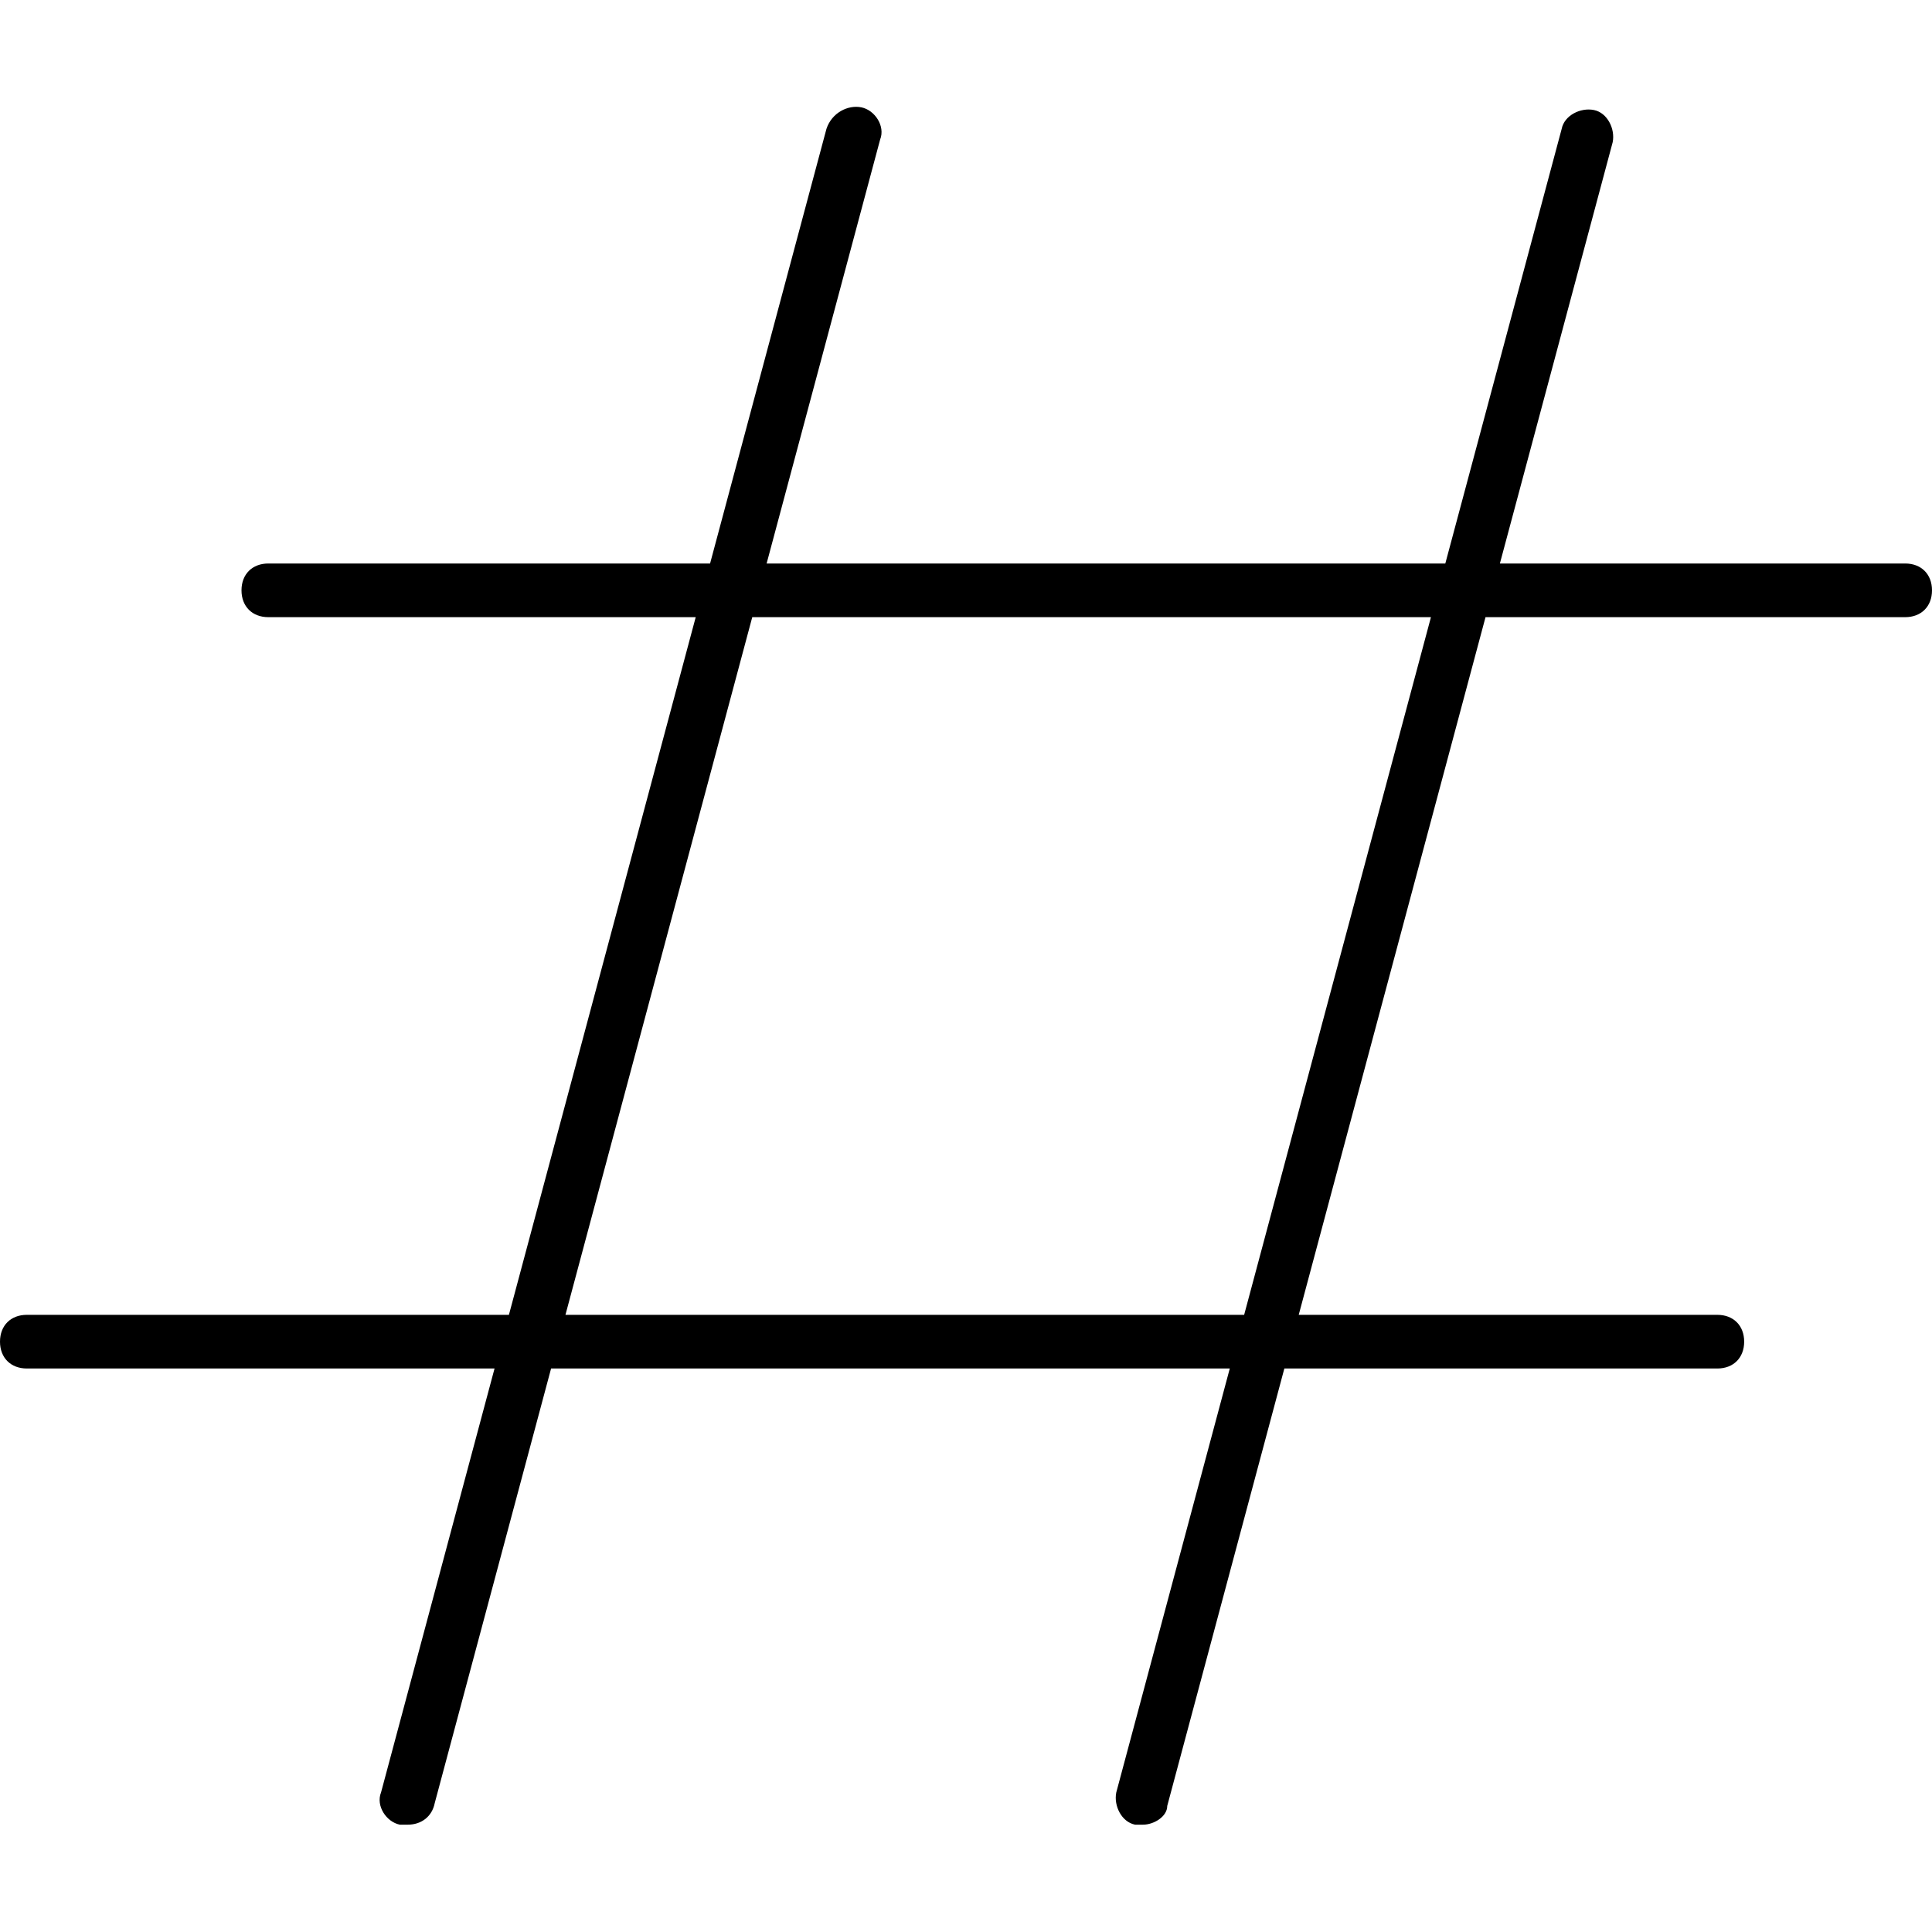
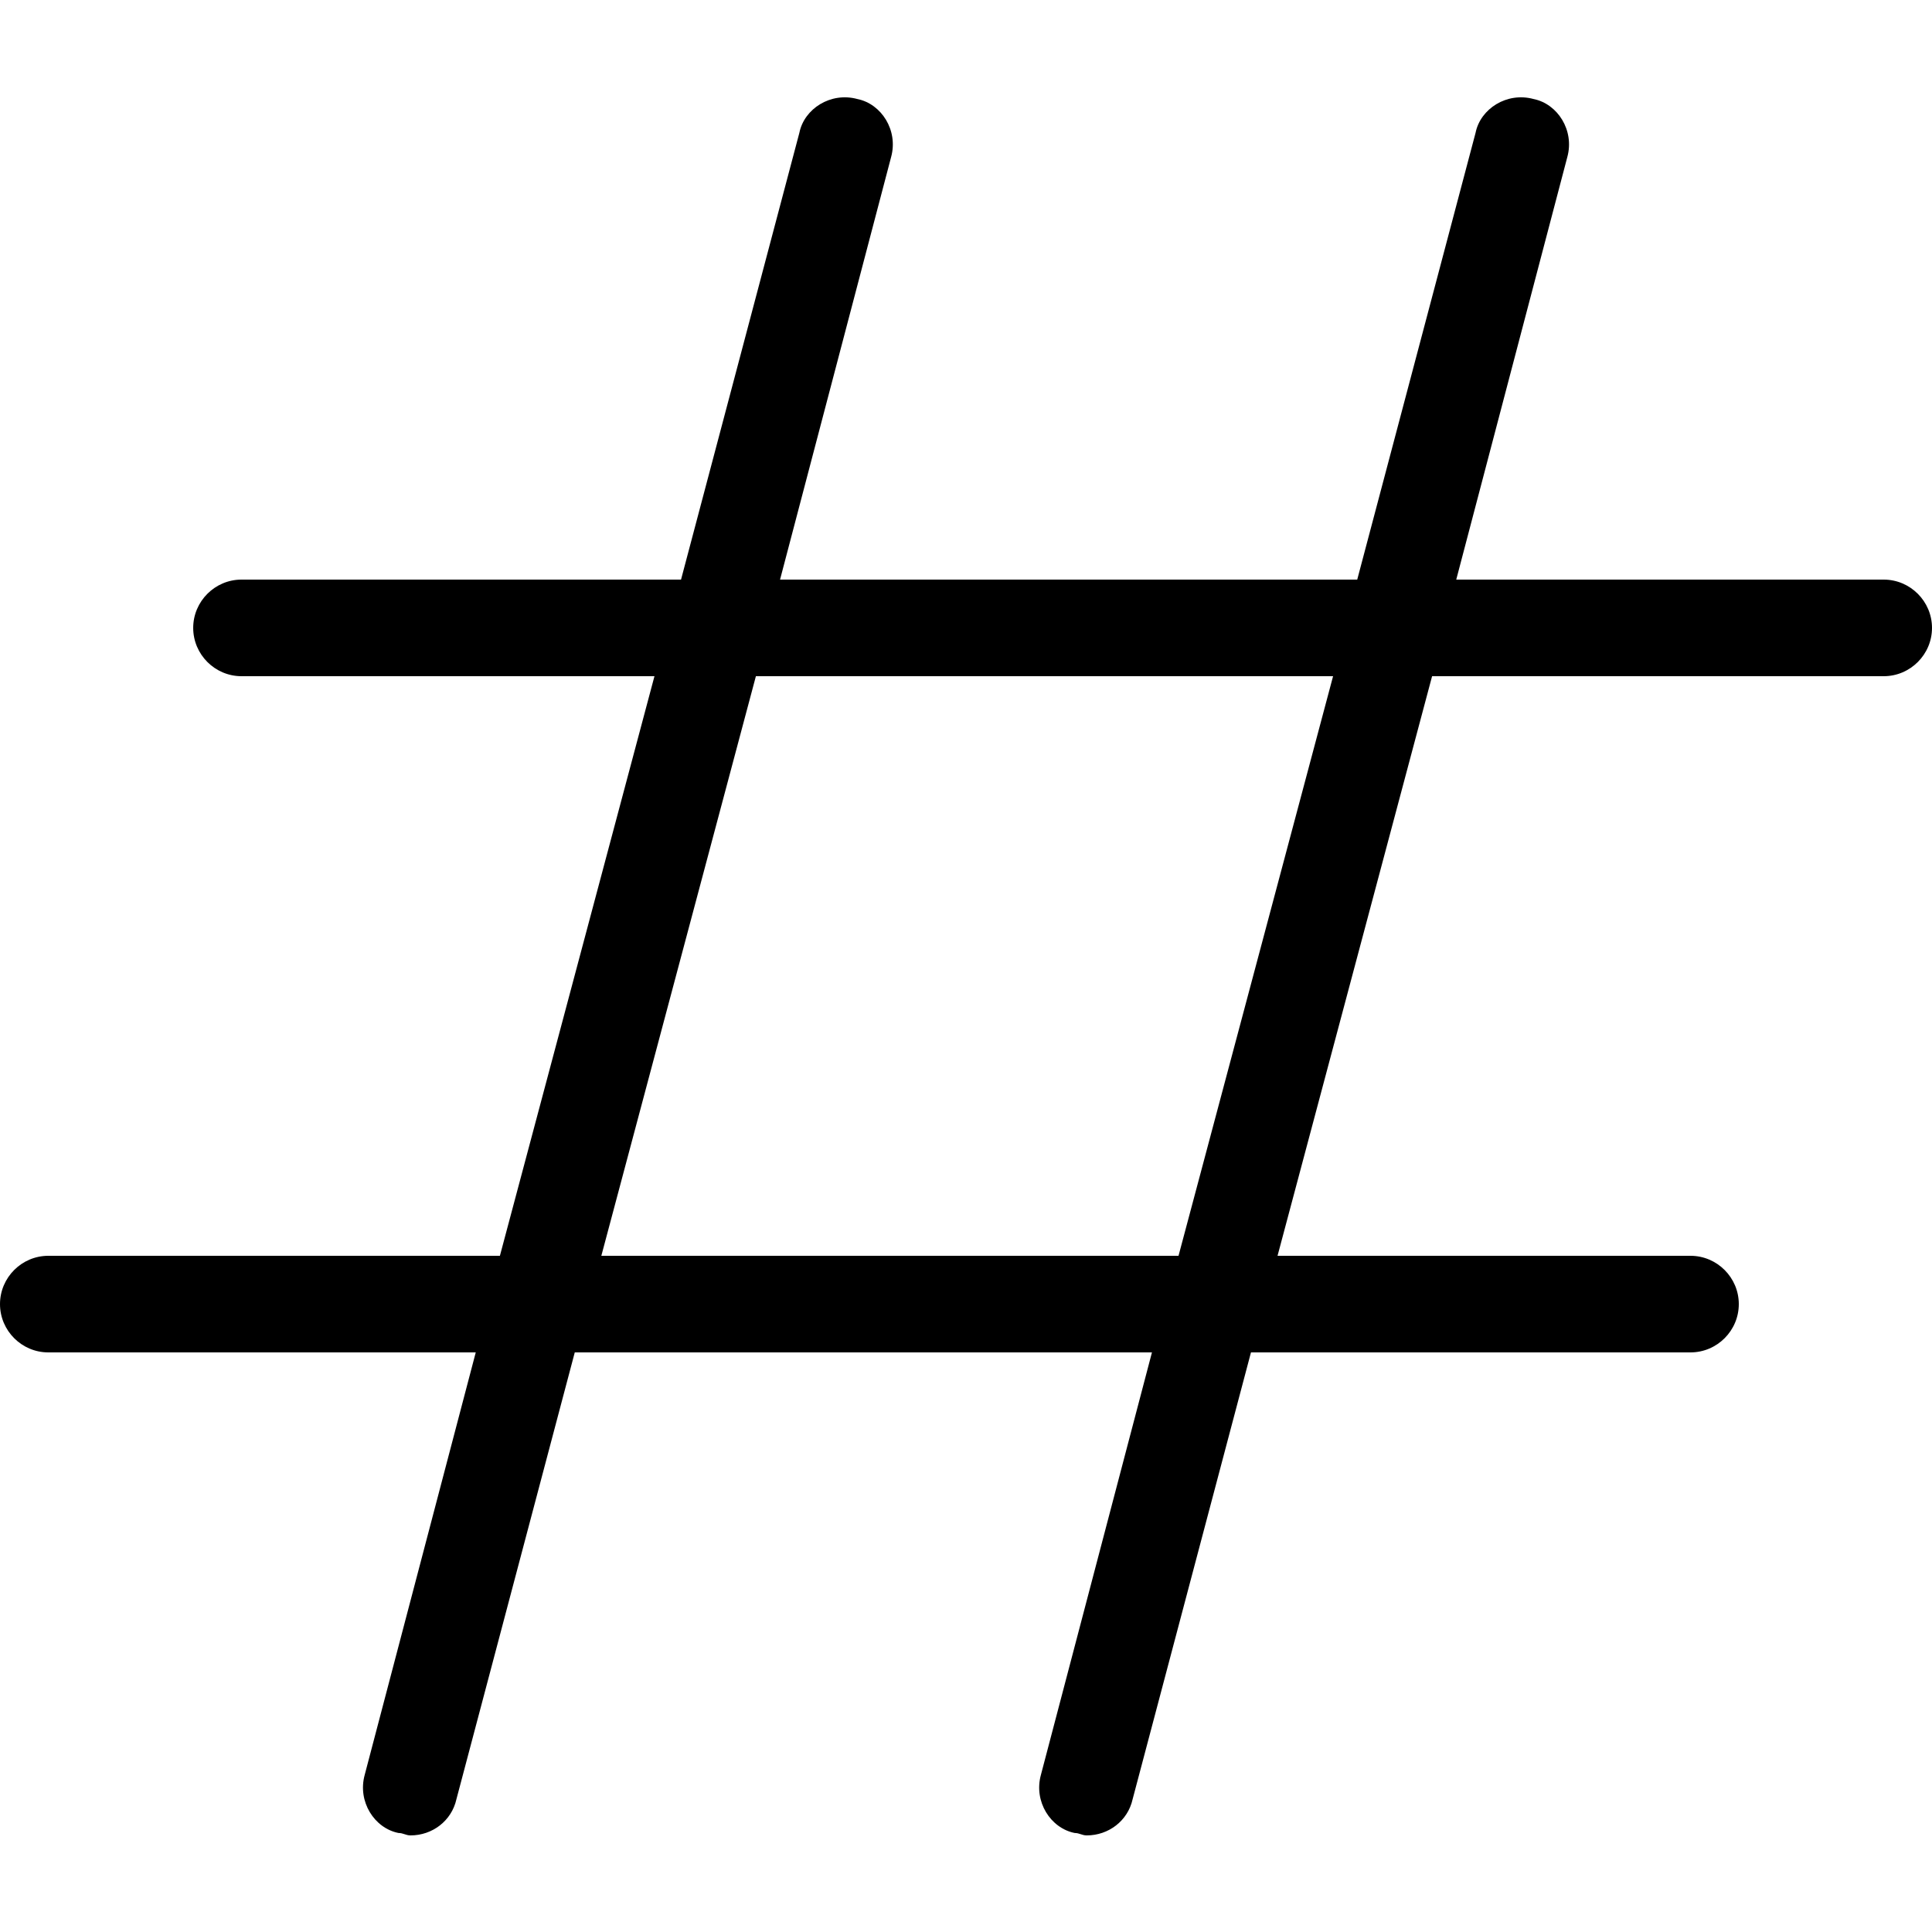
- <svg xmlns="http://www.w3.org/2000/svg" version="1.1" id="Layer_1" x="0px" y="0px" viewBox="0 0 72 72" style="enable-background:new 0 0 72 72;" xml:space="preserve">
-   <path d="M64,51H1c-0.6,0-1-0.4-1-1s0.4-1,1-1h63c0.6,0,1,0.4,1,1S64.6,51,64,51z M71,23H10c-0.6,0-1-0.4-1-1s0.4-1,1-1h61  c0.6,0,1,0.4,1,1S71.6,23,71,23z M15.2,68c-0.1,0-0.2,0-0.3,0c-0.5-0.1-0.9-0.7-0.7-1.2l16.6-62C31,4.2,31.6,3.9,32.1,4  c0.5,0.1,0.9,0.7,0.7,1.2l-16.6,62C16.1,67.7,15.7,68,15.2,68z M42.6,68c-0.1,0-0.2,0-0.3,0c-0.5-0.1-0.8-0.7-0.7-1.2l16.6-62  c0.1-0.5,0.7-0.8,1.2-0.7c0.5,0.1,0.8,0.7,0.7,1.2l-16.6,62C43.5,67.7,43,68,42.6,68z" />
+ <svg xmlns="http://www.w3.org/2000/svg" viewBox="0 0 80 80">
+   <path d="M78 24H60.3l4.6-17.5c.3-1.1-.4-2.2-1.4-2.4-1.1-.3-2.2.4-2.4 1.4L56.2 24H32.3l4.6-17.5c.3-1.1-.4-2.2-1.4-2.4-1.1-.3-2.2.4-2.4 1.4L28.2 24H10c-1.1 0-2 .9-2 2s.9 2 2 2h17.1l-6.4 24H2c-1.1 0-2 .9-2 2s.9 2 2 2h17.7l-4.6 17.5c-.3 1.1.4 2.2 1.4 2.4.2 0 .3.1.5.1.9 0 1.7-.6 1.9-1.5L23.8 56h23.9l-4.6 17.5c-.3 1.1.4 2.2 1.4 2.4.2 0 .3.1.5.1.9 0 1.7-.6 1.9-1.5L51.8 56H70c1.1 0 2-.9 2-2s-.9-2-2-2H52.9l6.4-24H78c1.1 0 2-.9 2-2s-.9-2-2-2zM48.8 52H24.9l6.4-24h23.9l-6.4 24z" />
</svg>
